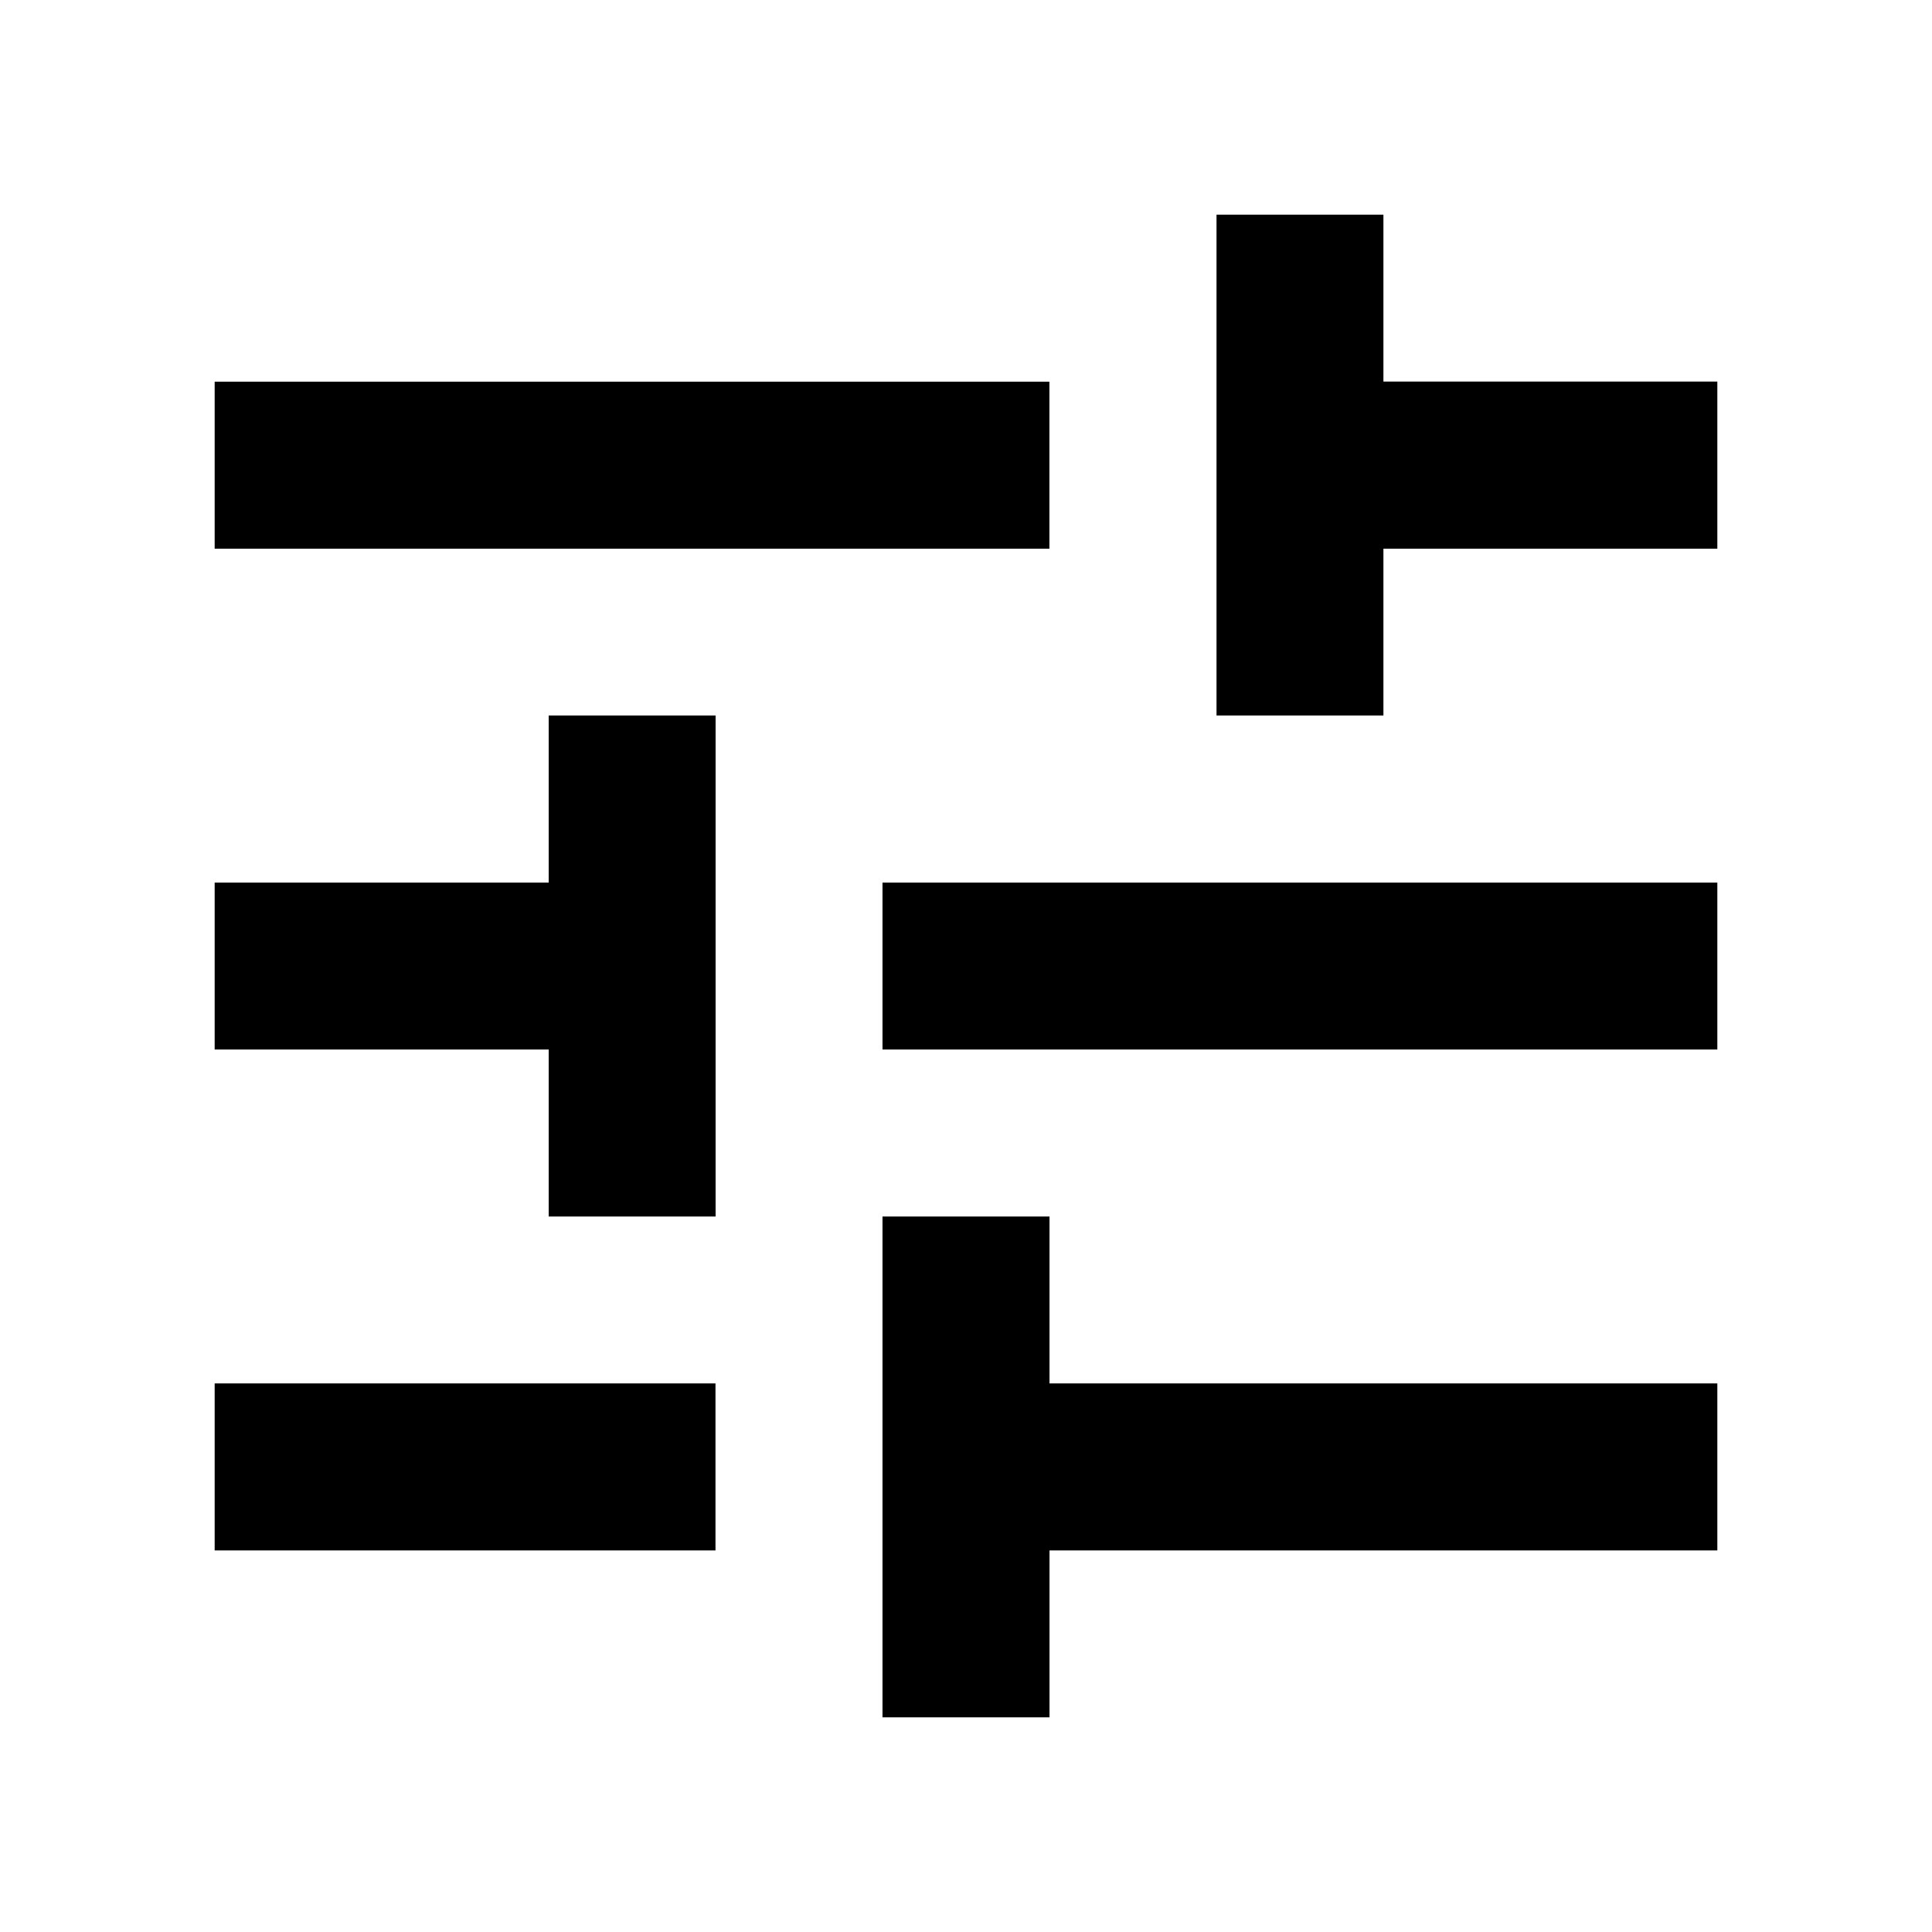
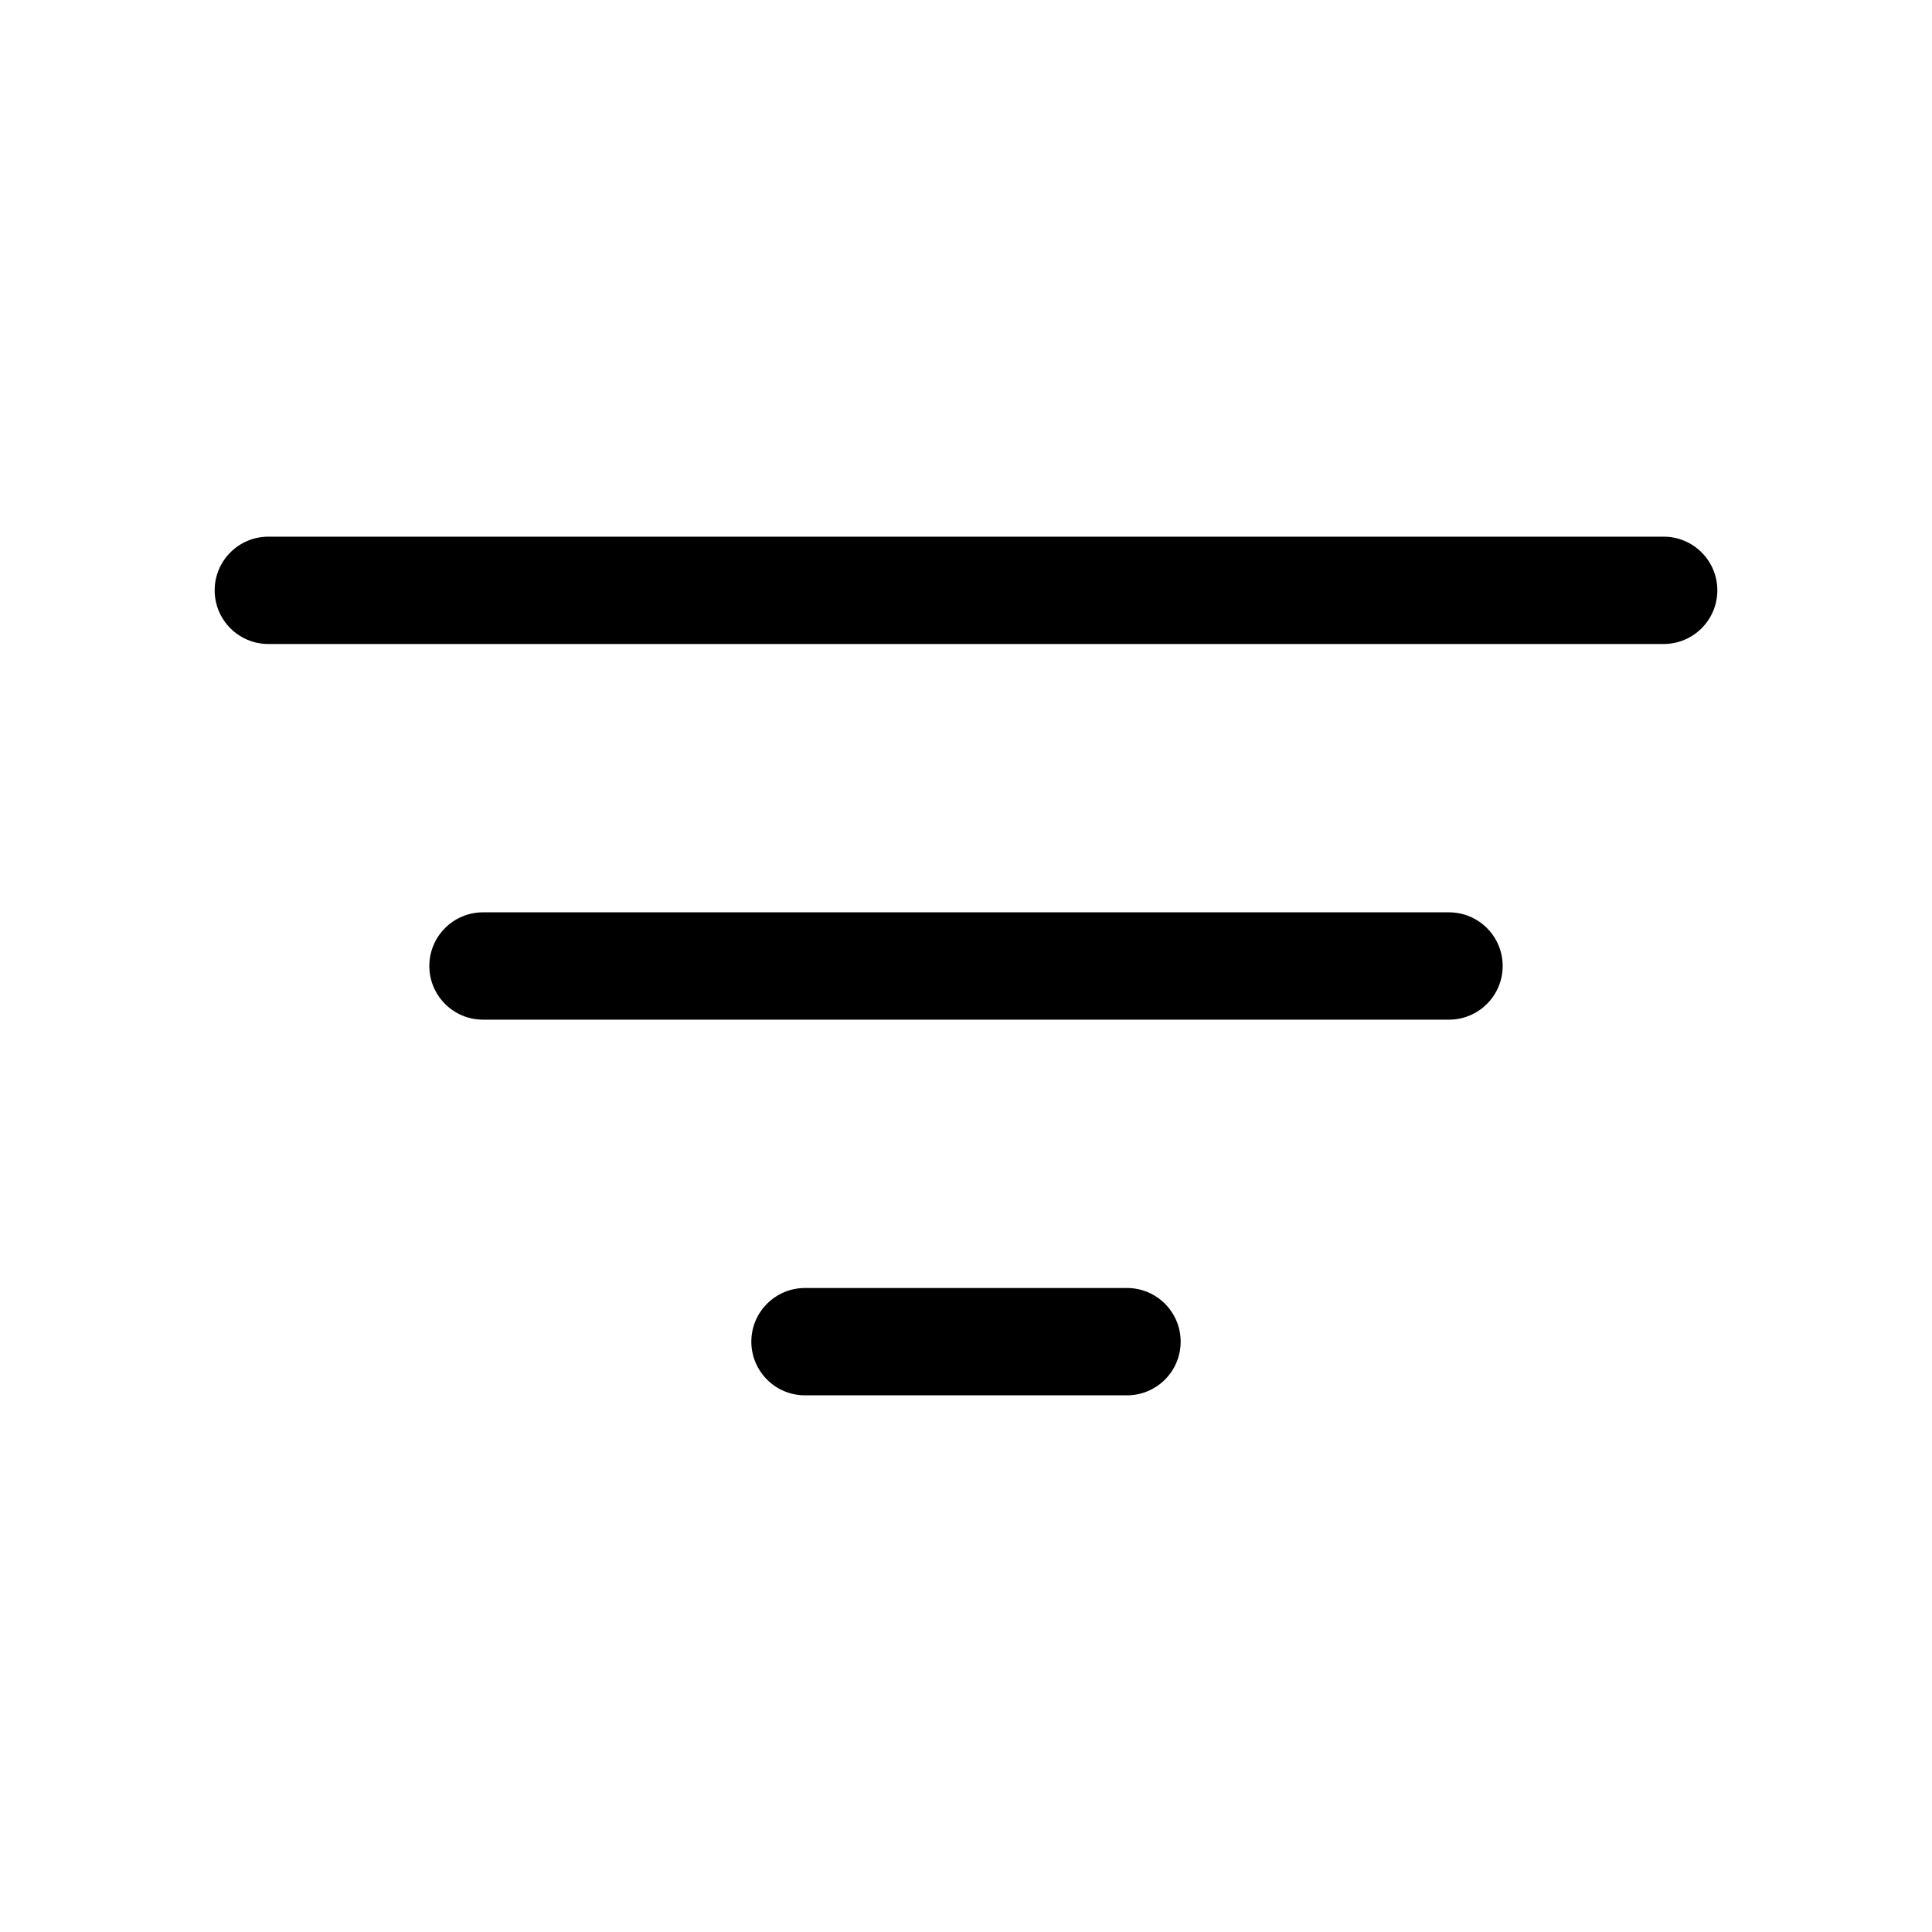
<svg xmlns="http://www.w3.org/2000/svg" width="18px" height="18px" viewBox="0 0 18 18" version="1.1">
  <defs />
  <g id="Android" stroke="none" stroke-width="1" fill="none" fill-rule="evenodd">
    <g id="filter--small" fill="#000000">
-       <path d="M11.334,2 L11.334,6.666 L12.889,6.666 L12.889,5.112 L16,5.112 L16,3.555 L12.889,3.555 L12.889,2 L11.334,2 Z M2,5.112 L9.777,5.112 L9.777,3.556 L2,3.556 L2,5.112 Z M5.112,6.666 L5.112,8.223 L2,8.223 L2,9.778 L5.112,9.778 L5.112,11.334 L6.667,11.334 L6.667,6.666 L5.112,6.666 Z M8.222,9.778 L16,9.778 L16,8.223 L8.222,8.223 L8.222,9.778 Z M8.222,11.334 L8.222,16 L9.778,16 L9.778,14.445 L16,14.445 L16,12.889 L9.778,12.889 L9.778,11.334 L8.222,11.334 Z M2,14.445 L6.666,14.445 L6.666,12.889 L2,12.889 L2,14.445 Z" id="Page-1" />
+       <path d="M2.5,5 L15.5,5 C15.776,5 16,5.224 16,5.5 L16,5.5 C16,5.776 15.776,6 15.5,6 L2.5,6 C2.224,6 2,5.776 2,5.5 L2,5.5 L2,5.5 C2,5.224 2.224,5 2.5,5 L2.5,5 Z M4.5,8.5 L13.5,8.5 C13.776,8.5 14,8.724 14,9 C14,9.276 13.776,9.5 13.5,9.5 L4.5,9.5 C4.224,9.5 4,9.276 4,9 C4,8.724 4.224,8.5 4.5,8.5 Z M7.5,12 L10.5,12 C10.776,12 11,12.224 11,12.5 C11,12.776 10.776,13 10.5,13 L7.5,13 C7.224,13 7,12.776 7,12.5 C7,12.224 7.224,12 7.5,12 Z" id="Combined-Shape" />
    </g>
  </g>
</svg>
